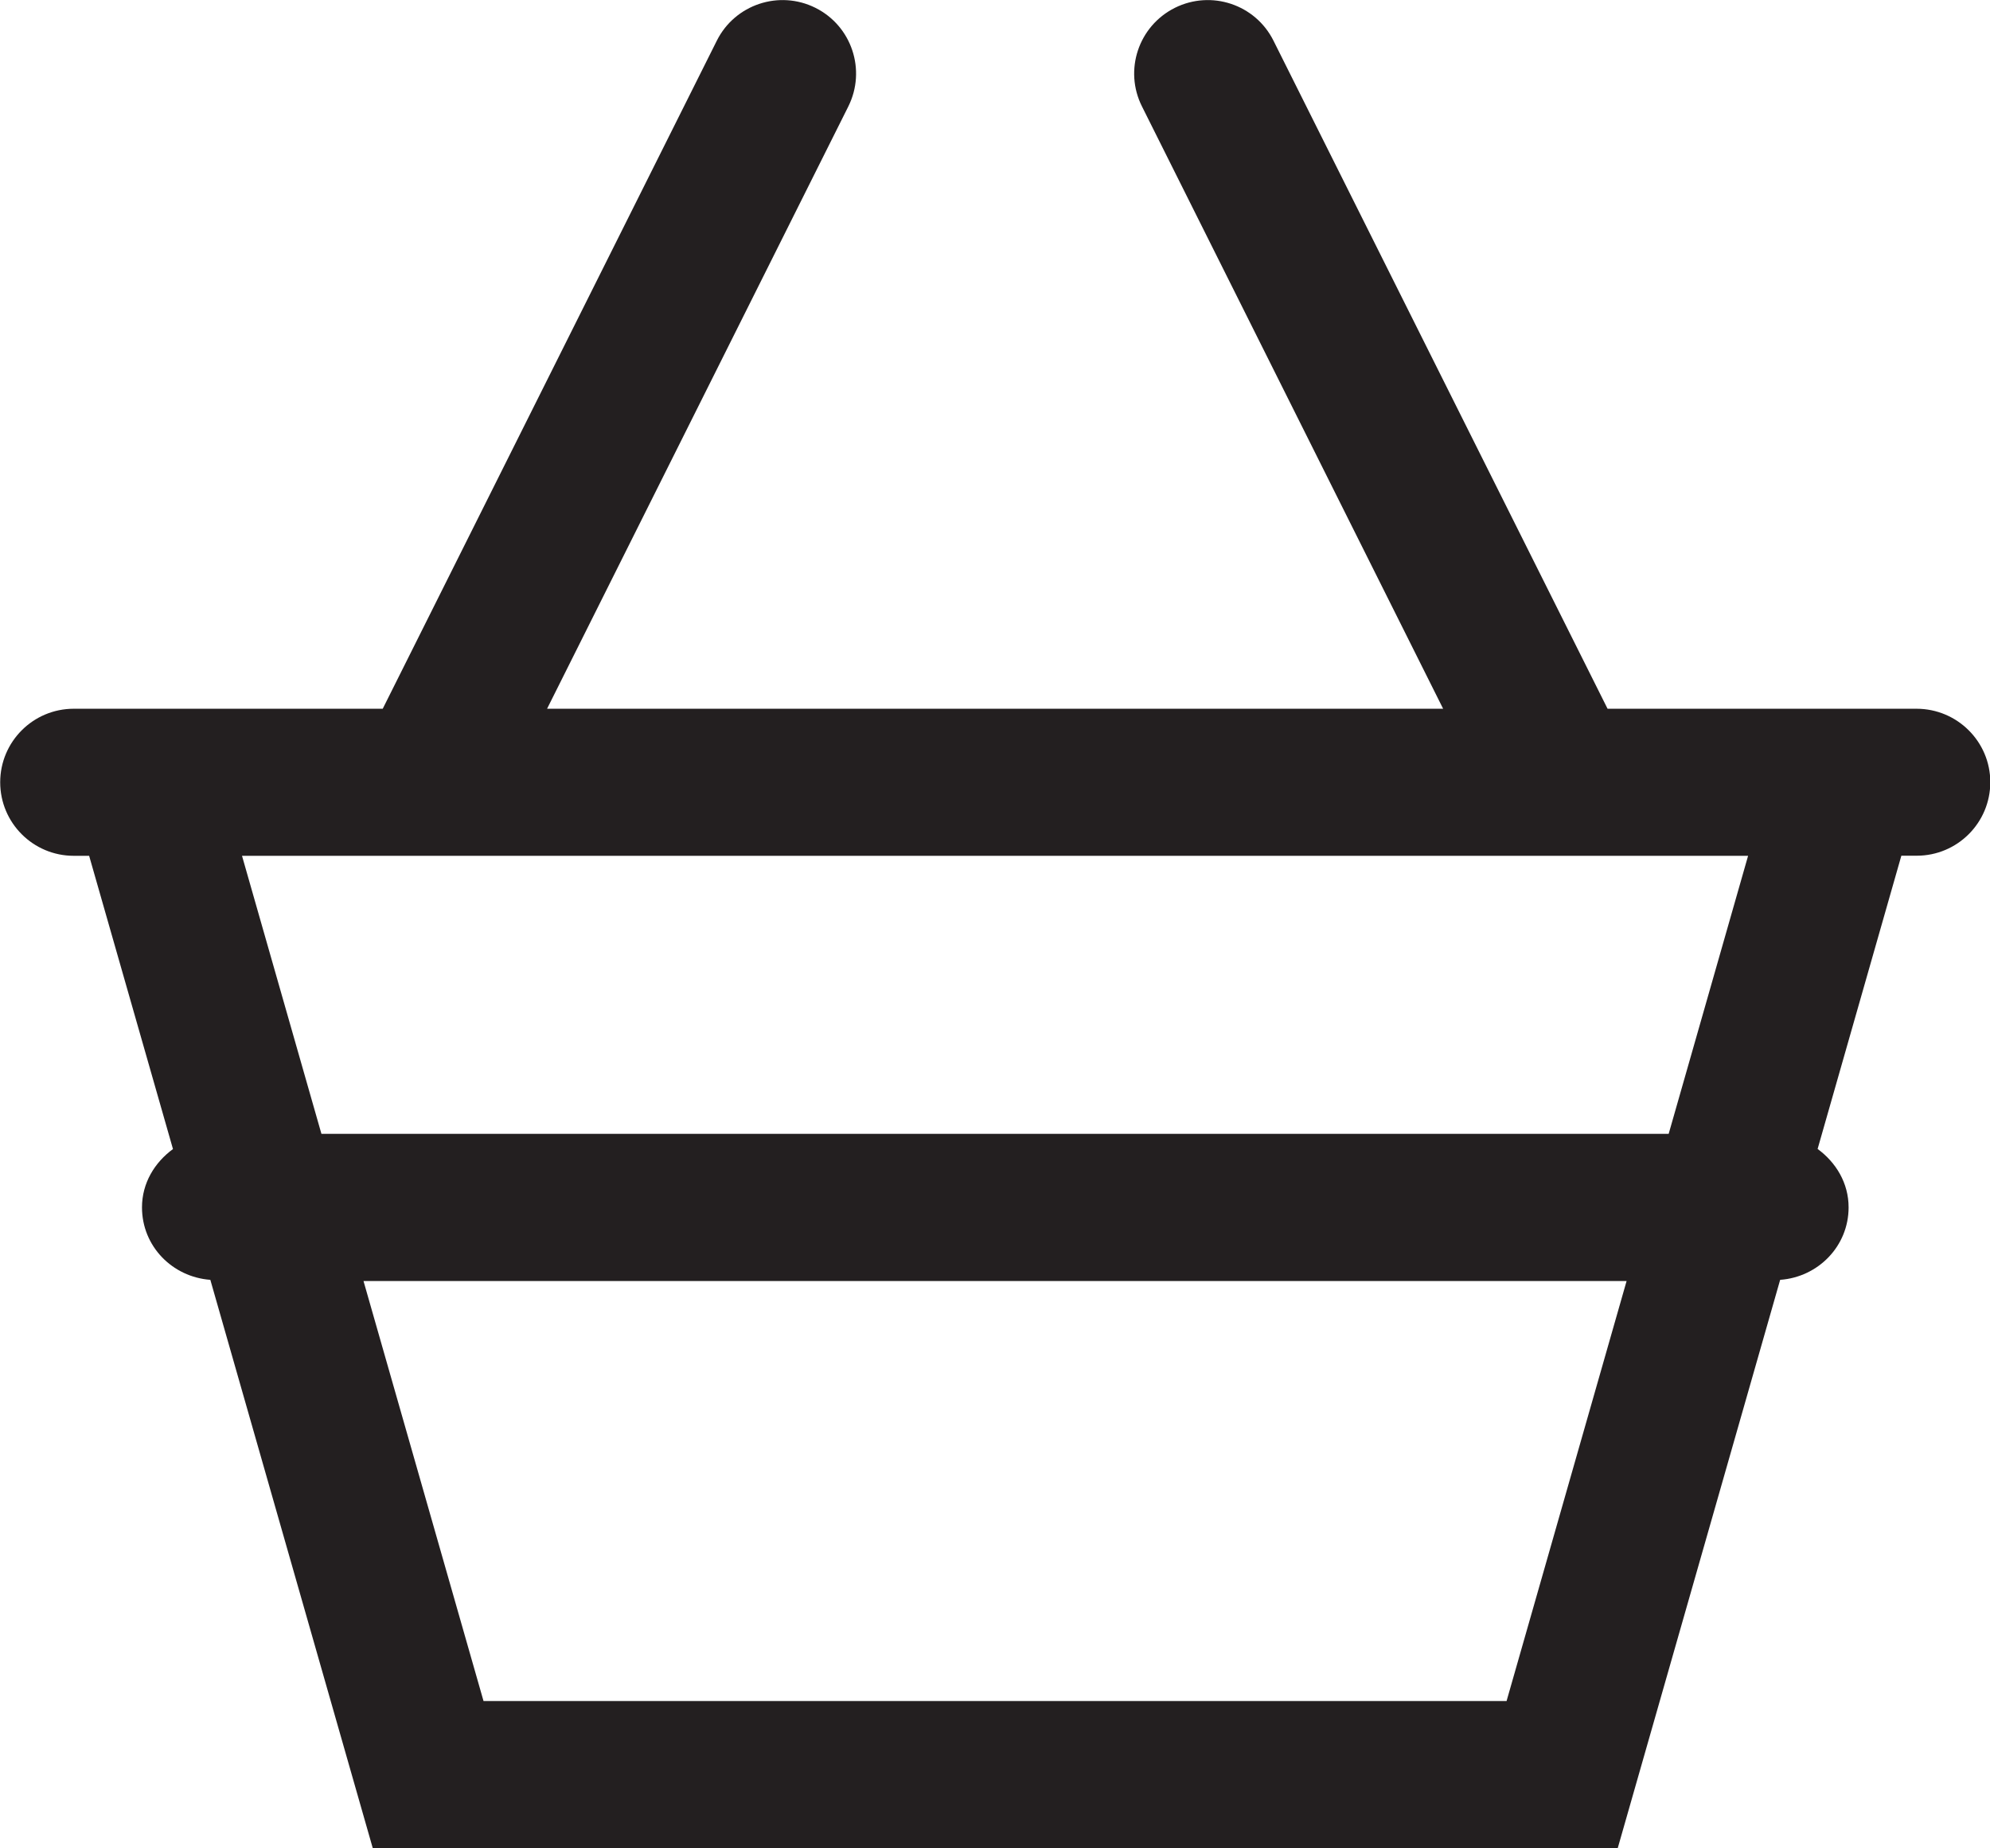
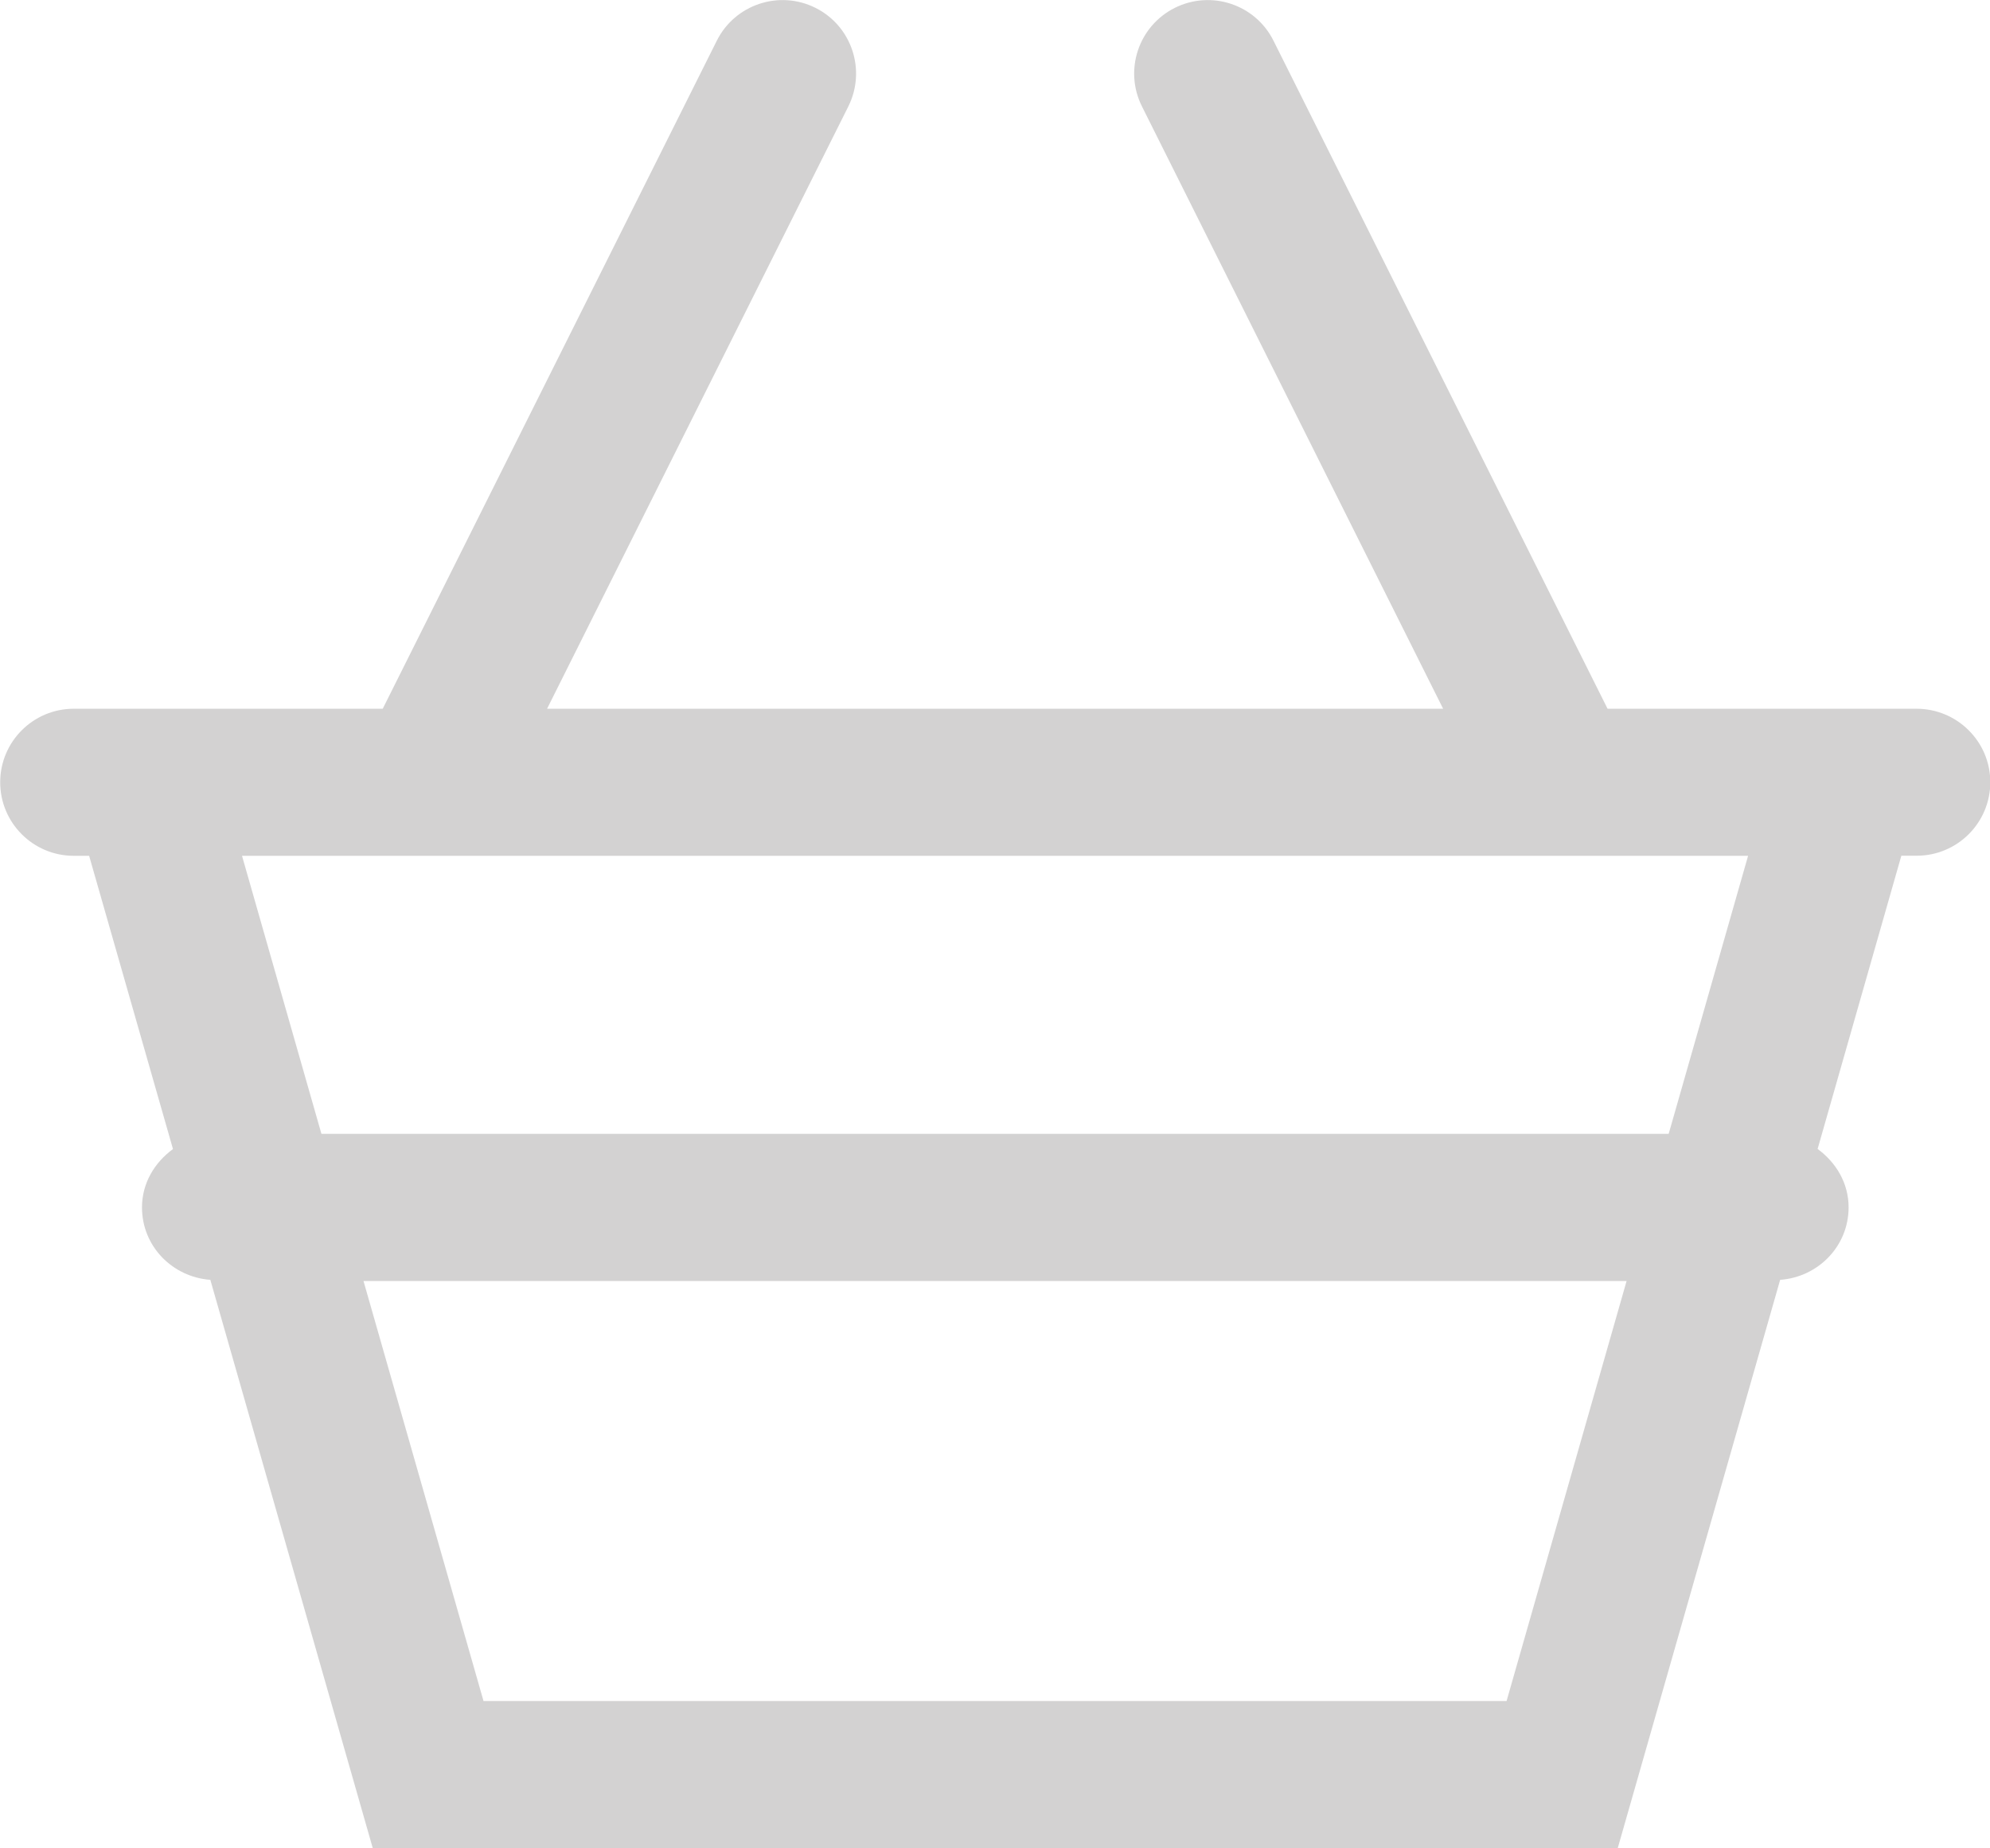
<svg xmlns="http://www.w3.org/2000/svg" version="1.1" id="Layer_1" x="0px" y="0px" width="20.294px" height="18.849px" viewBox="264.205 370.961 20.294 18.849" enable-background="new 264.205 370.961 20.294 18.849" xml:space="preserve">
-   <path fill="#231F20" d="M283.75,378.19h-3.151l-3.407-6.814c-0.185-0.37-0.634-0.52-1.006-0.335 c-0.371,0.186-0.521,0.636-0.335,1.006l3.071,6.143h-9.138l3.072-6.143c0.185-0.371,0.035-0.821-0.335-1.006 c-0.37-0.185-0.821-0.035-1.006,0.335l-3.407,6.814h-3.151c-0.414,0-0.75,0.336-0.75,0.75s0.336,0.75,0.75,0.75h0.157l0.855,2.991 c-0.187,0.137-0.316,0.347-0.316,0.595c0,0.396,0.309,0.71,0.697,0.739l1.656,5.795h12.697l1.656-5.795 c0.388-0.028,0.698-0.344,0.698-0.739c0-0.249-0.129-0.459-0.316-0.596l0.854-2.991h0.157c0.414,0,0.75-0.336,0.75-0.75 S284.164,378.19,283.75,378.19z M279.569,388.311h-10.433l-1.224-4.284h12.881L279.569,388.311z M281.222,382.526h-13.739 l-0.81-2.836h15.359L281.222,382.526z" />
+   <path fill="#d3d2d2" d="M283.75,378.19h-3.151l-3.407-6.814c-0.185-0.37-0.634-0.52-1.006-0.335 c-0.371,0.186-0.521,0.636-0.335,1.006l3.071,6.143h-9.138l3.072-6.143c0.185-0.371,0.035-0.821-0.335-1.006 c-0.37-0.185-0.821-0.035-1.006,0.335l-3.407,6.814h-3.151c-0.414,0-0.75,0.336-0.75,0.75s0.336,0.75,0.75,0.75h0.157l0.855,2.991 c-0.187,0.137-0.316,0.347-0.316,0.595c0,0.396,0.309,0.71,0.697,0.739l1.656,5.795h12.697l1.656-5.795 c0.388-0.028,0.698-0.344,0.698-0.739c0-0.249-0.129-0.459-0.316-0.596l0.854-2.991h0.157c0.414,0,0.75-0.336,0.75-0.75 S284.164,378.19,283.75,378.19z M279.569,388.311h-10.433l-1.224-4.284h12.881L279.569,388.311z M281.222,382.526h-13.739 l-0.81-2.836h15.359L281.222,382.526z" />
</svg>
